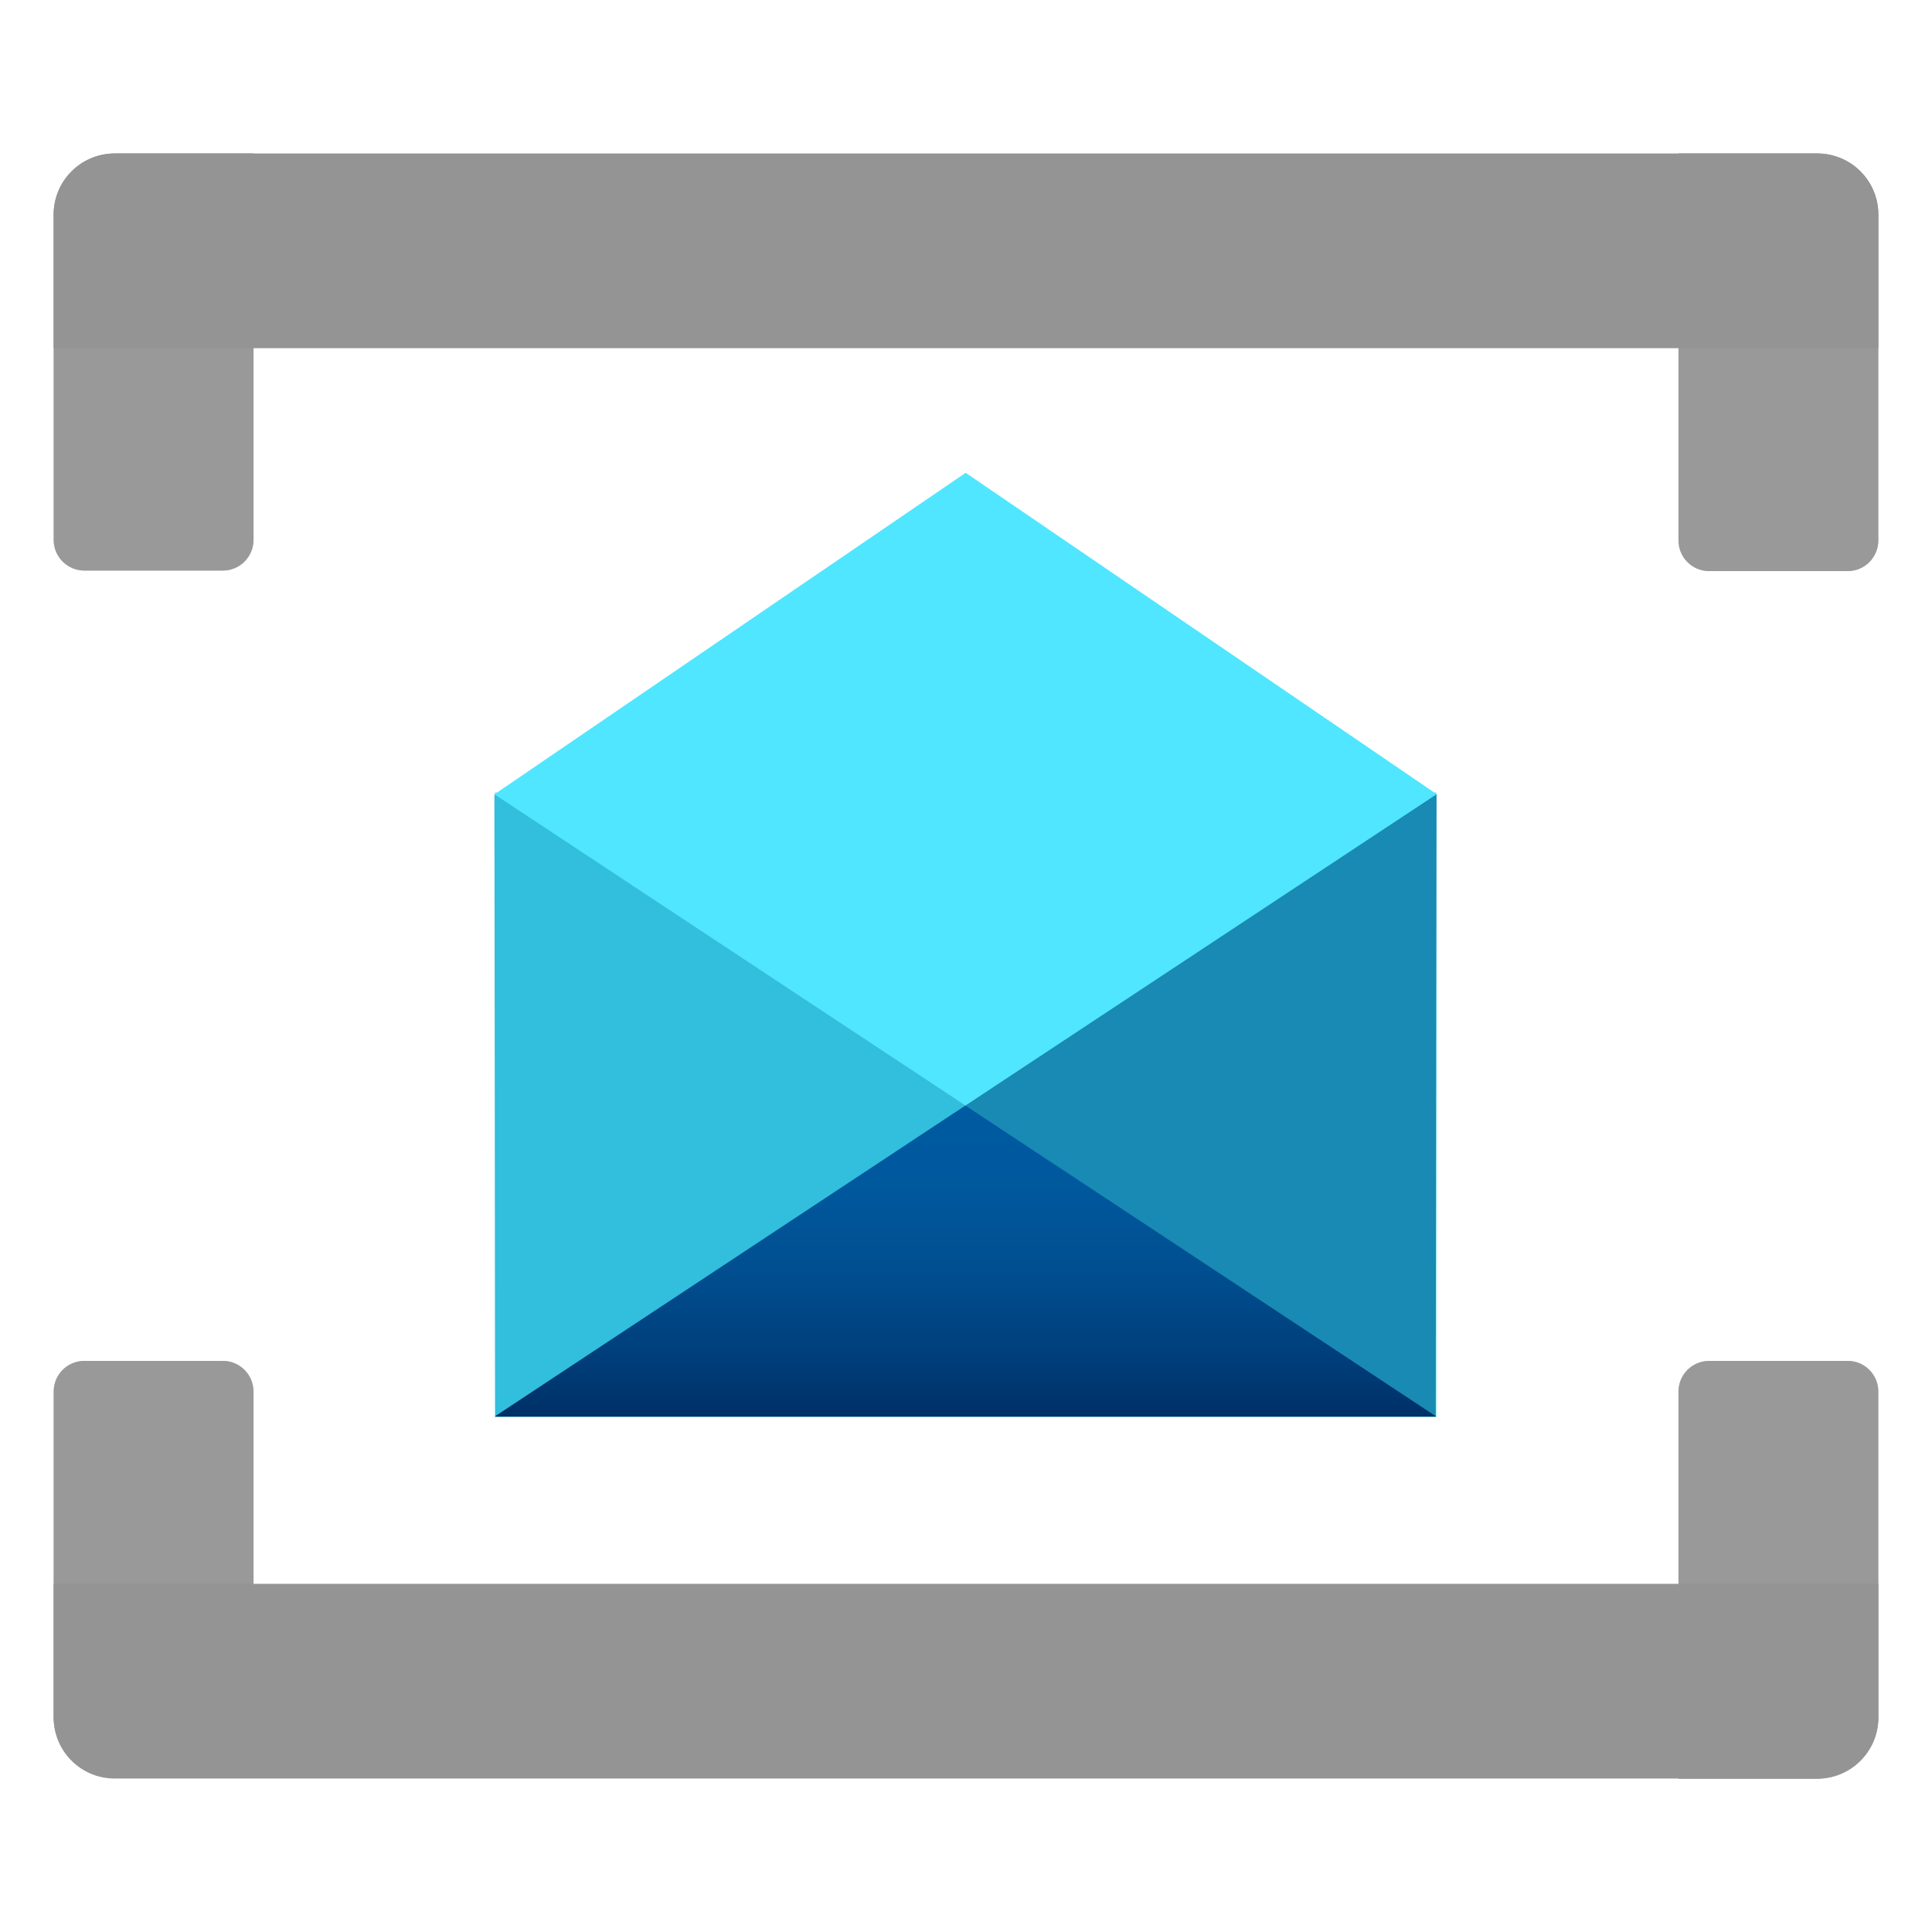
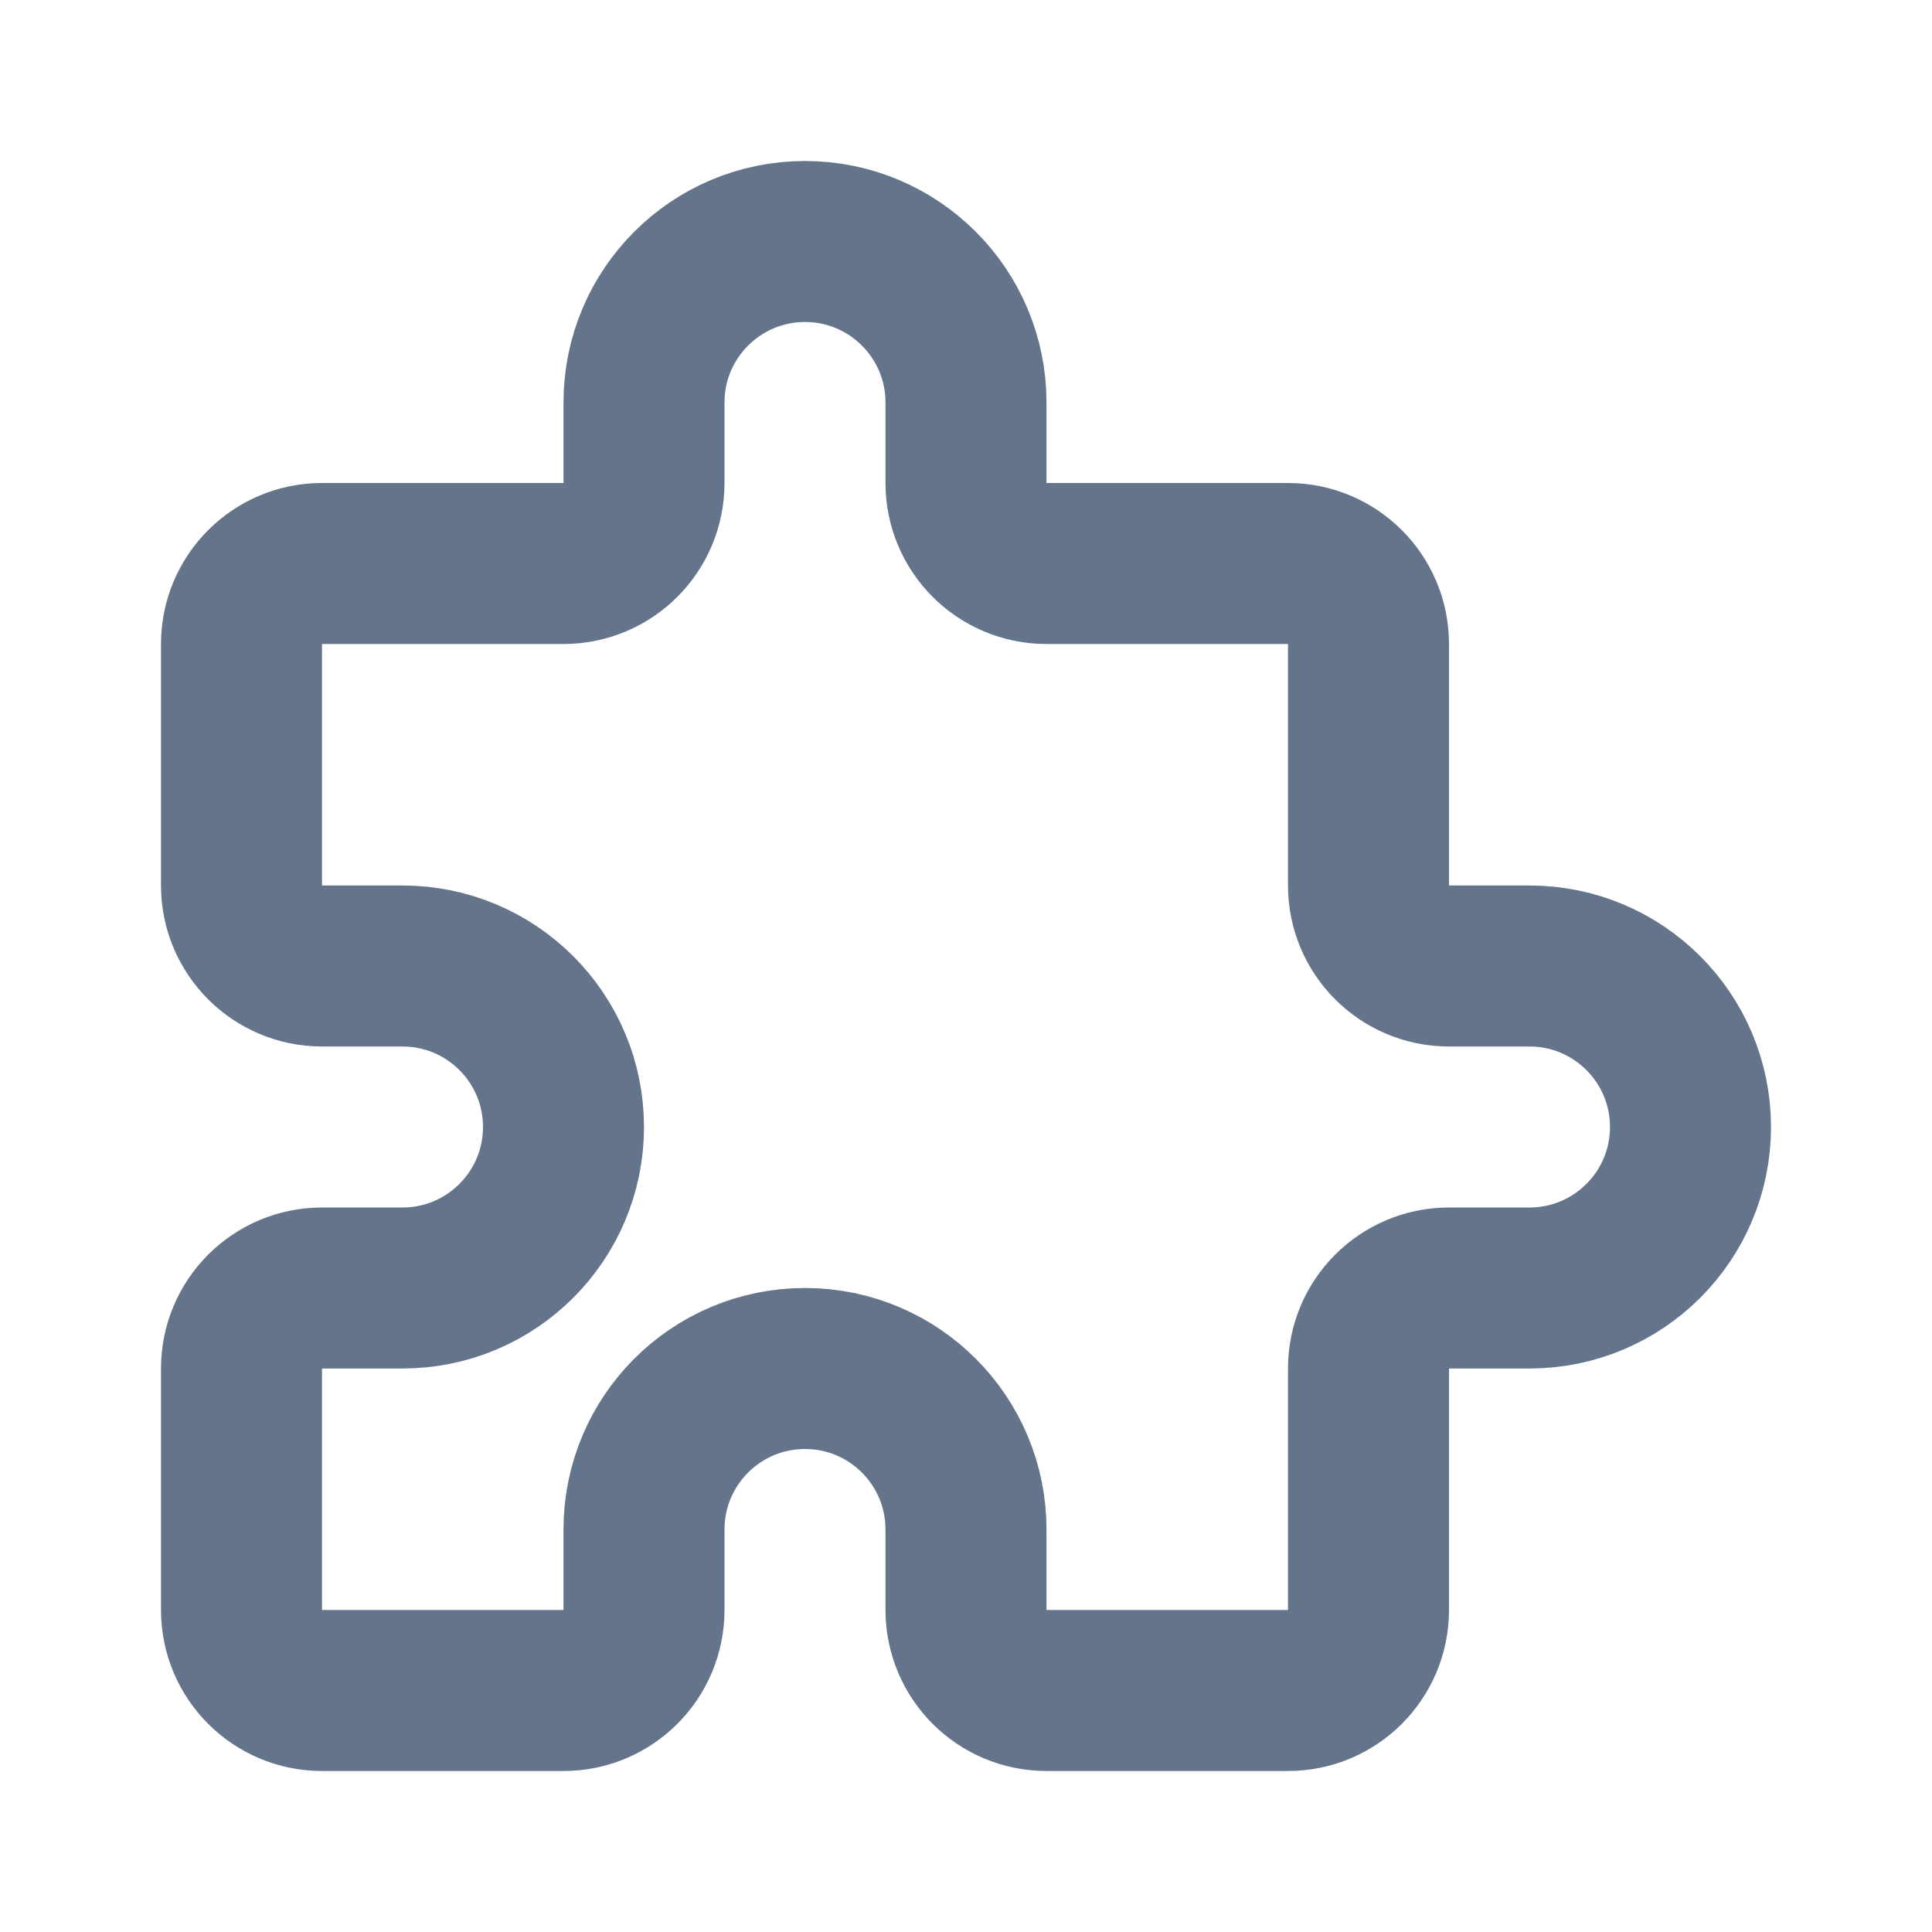
- <svg xmlns="http://www.w3.org/2000/svg" viewBox="0 0 18 18" width="100%" height="100%" preserveAspectRatio="xMidYMid meet">
-   <defs>
-     <linearGradient id="bbd02878-309a-4490-8196-946338d0f593" x1="8.995" y1="10.299" x2="8.995" y2="13.199" gradientUnits="userSpaceOnUse">
-       <stop offset="0" stop-color="#005ba1" />
-       <stop offset="0.258" stop-color="#00589d" />
-       <stop offset="0.525" stop-color="#004f90" />
-       <stop offset="0.796" stop-color="#003f7c" />
-       <stop offset="1" stop-color="#003067" />
-     </linearGradient>
-   </defs>
-   <g>
-     <g id="b532e600-3623-4be6-9fa6-30d05fff56b1">
-       <polygon points="13.387 7.4 13.382 7.396 13.382 7.384 13.363 7.384 8.997 4.405 4.631 7.384 4.612 7.384 4.612 7.396 4.606 7.4 4.612 7.4 4.612 13.201 13.382 13.201 13.382 7.4 13.387 7.4" fill="#50e6ff" />
-       <path d="M4.606,7.4c0-.1.008,5.681.008,5.8L8.995,10.3Z" fill="#32bedd" />
-       <path d="M13.384,7.4,8.995,10.3,13.376,13.2C13.376,13.083,13.384,7.3,13.384,7.4Z" fill="#198ab3" />
-       <polygon points="8.995 10.299 4.614 13.194 4.614 13.199 13.376 13.199 13.376 13.194 8.995 10.299" fill="url(#bbd02878-309a-4490-8196-946338d0f593)" />
-       <g>
-         <path d="M1.072,1.43h1.29a0,0,0,0,1,0,0v3.6a.286.286,0,0,1-.286.286H.786A.286.286,0,0,1,.5,5.035V2A.572.572,0,0,1,1.072,1.43Z" fill="#999" />
-         <path d="M1.072,1.43h1.29a0,0,0,0,1,0,0v3.6a.286.286,0,0,1-.286.286H.786A.286.286,0,0,1,.5,5.035V2A.572.572,0,0,1,1.072,1.43Z" fill="#999" opacity="0.5" />
-       </g>
-       <g>
-         <path d="M15.638,1.43h1.29A.572.572,0,0,1,17.5,2V5.035a.286.286,0,0,1-.286.286h-1.29a.286.286,0,0,1-.286-.286V1.43A0,0,0,0,1,15.638,1.43Z" fill="#999" />
-         <path d="M15.638,1.43h1.29A.572.572,0,0,1,17.5,2V5.035a.286.286,0,0,1-.286.286h-1.29a.286.286,0,0,1-.286-.286V1.43A0,0,0,0,1,15.638,1.43Z" fill="#999" opacity="0.5" />
-       </g>
-       <path d="M8.66-6.163H9.907a0,0,0,0,1,0,0v17a0,0,0,0,1,0,0H8.66a.567.567,0,0,1-.567-.567V-5.6A.567.567,0,0,1,8.66-6.163Z" transform="translate(11.337 -6.663) rotate(90)" fill="#949494" />
-       <g>
-         <path d="M.786,12.679h1.29a.286.286,0,0,1,.286.286v3.6a0,0,0,0,1,0,0H1.072A.572.572,0,0,1,.5,16V12.965A.286.286,0,0,1,.786,12.679Z" fill="#999" />
-         <path d="M.786,12.679h1.29a.286.286,0,0,1,.286.286v3.6a0,0,0,0,1,0,0H1.072A.572.572,0,0,1,.5,16V12.965A.286.286,0,0,1,.786,12.679Z" fill="#999" opacity="0.5" />
-       </g>
-       <g>
-         <path d="M15.924,12.679h1.29a.286.286,0,0,1,.286.286V16a.572.572,0,0,1-.572.572h-1.29a0,0,0,0,1,0,0v-3.6A.286.286,0,0,1,15.924,12.679Z" fill="#999" />
-         <path d="M15.924,12.679h1.29a.286.286,0,0,1,.286.286V16a.572.572,0,0,1-.572.572h-1.29a0,0,0,0,1,0,0v-3.6A.286.286,0,0,1,15.924,12.679Z" fill="#999" opacity="0.5" />
-       </g>
-       <path d="M8.66,7.163H9.907a0,0,0,0,1,0,0v17a0,0,0,0,1,0,0H8.66a.567.567,0,0,1-.567-.567V7.73A.567.567,0,0,1,8.66,7.163Z" transform="translate(-6.663 24.663) rotate(-90)" fill="#949494" />
-     </g>
-   </g>
+ <svg xmlns="http://www.w3.org/2000/svg" viewBox="0 0 24 24" width="100%" height="100%" preserveAspectRatio="xMidYMid meet" color="#64748B">
+   <path fill="none" stroke="currentColor" stroke-linecap="round" stroke-linejoin="round" stroke-width="2" d="M4 7h3a1 1 0 0 0 1-1V5a2 2 0 0 1 4 0v1a1 1 0 0 0 1 1h3a1 1 0 0 1 1 1v3a1 1 0 0 0 1 1h1a2 2 0 0 1 0 4h-1a1 1 0 0 0-1 1v3a1 1 0 0 1-1 1h-3a1 1 0 0 1-1-1v-1a2 2 0 0 0-4 0v1a1 1 0 0 1-1 1H4a1 1 0 0 1-1-1v-3a1 1 0 0 1 1-1h1a2 2 0 0 0 0-4H4a1 1 0 0 1-1-1V8a1 1 0 0 1 1-1" />
</svg>
